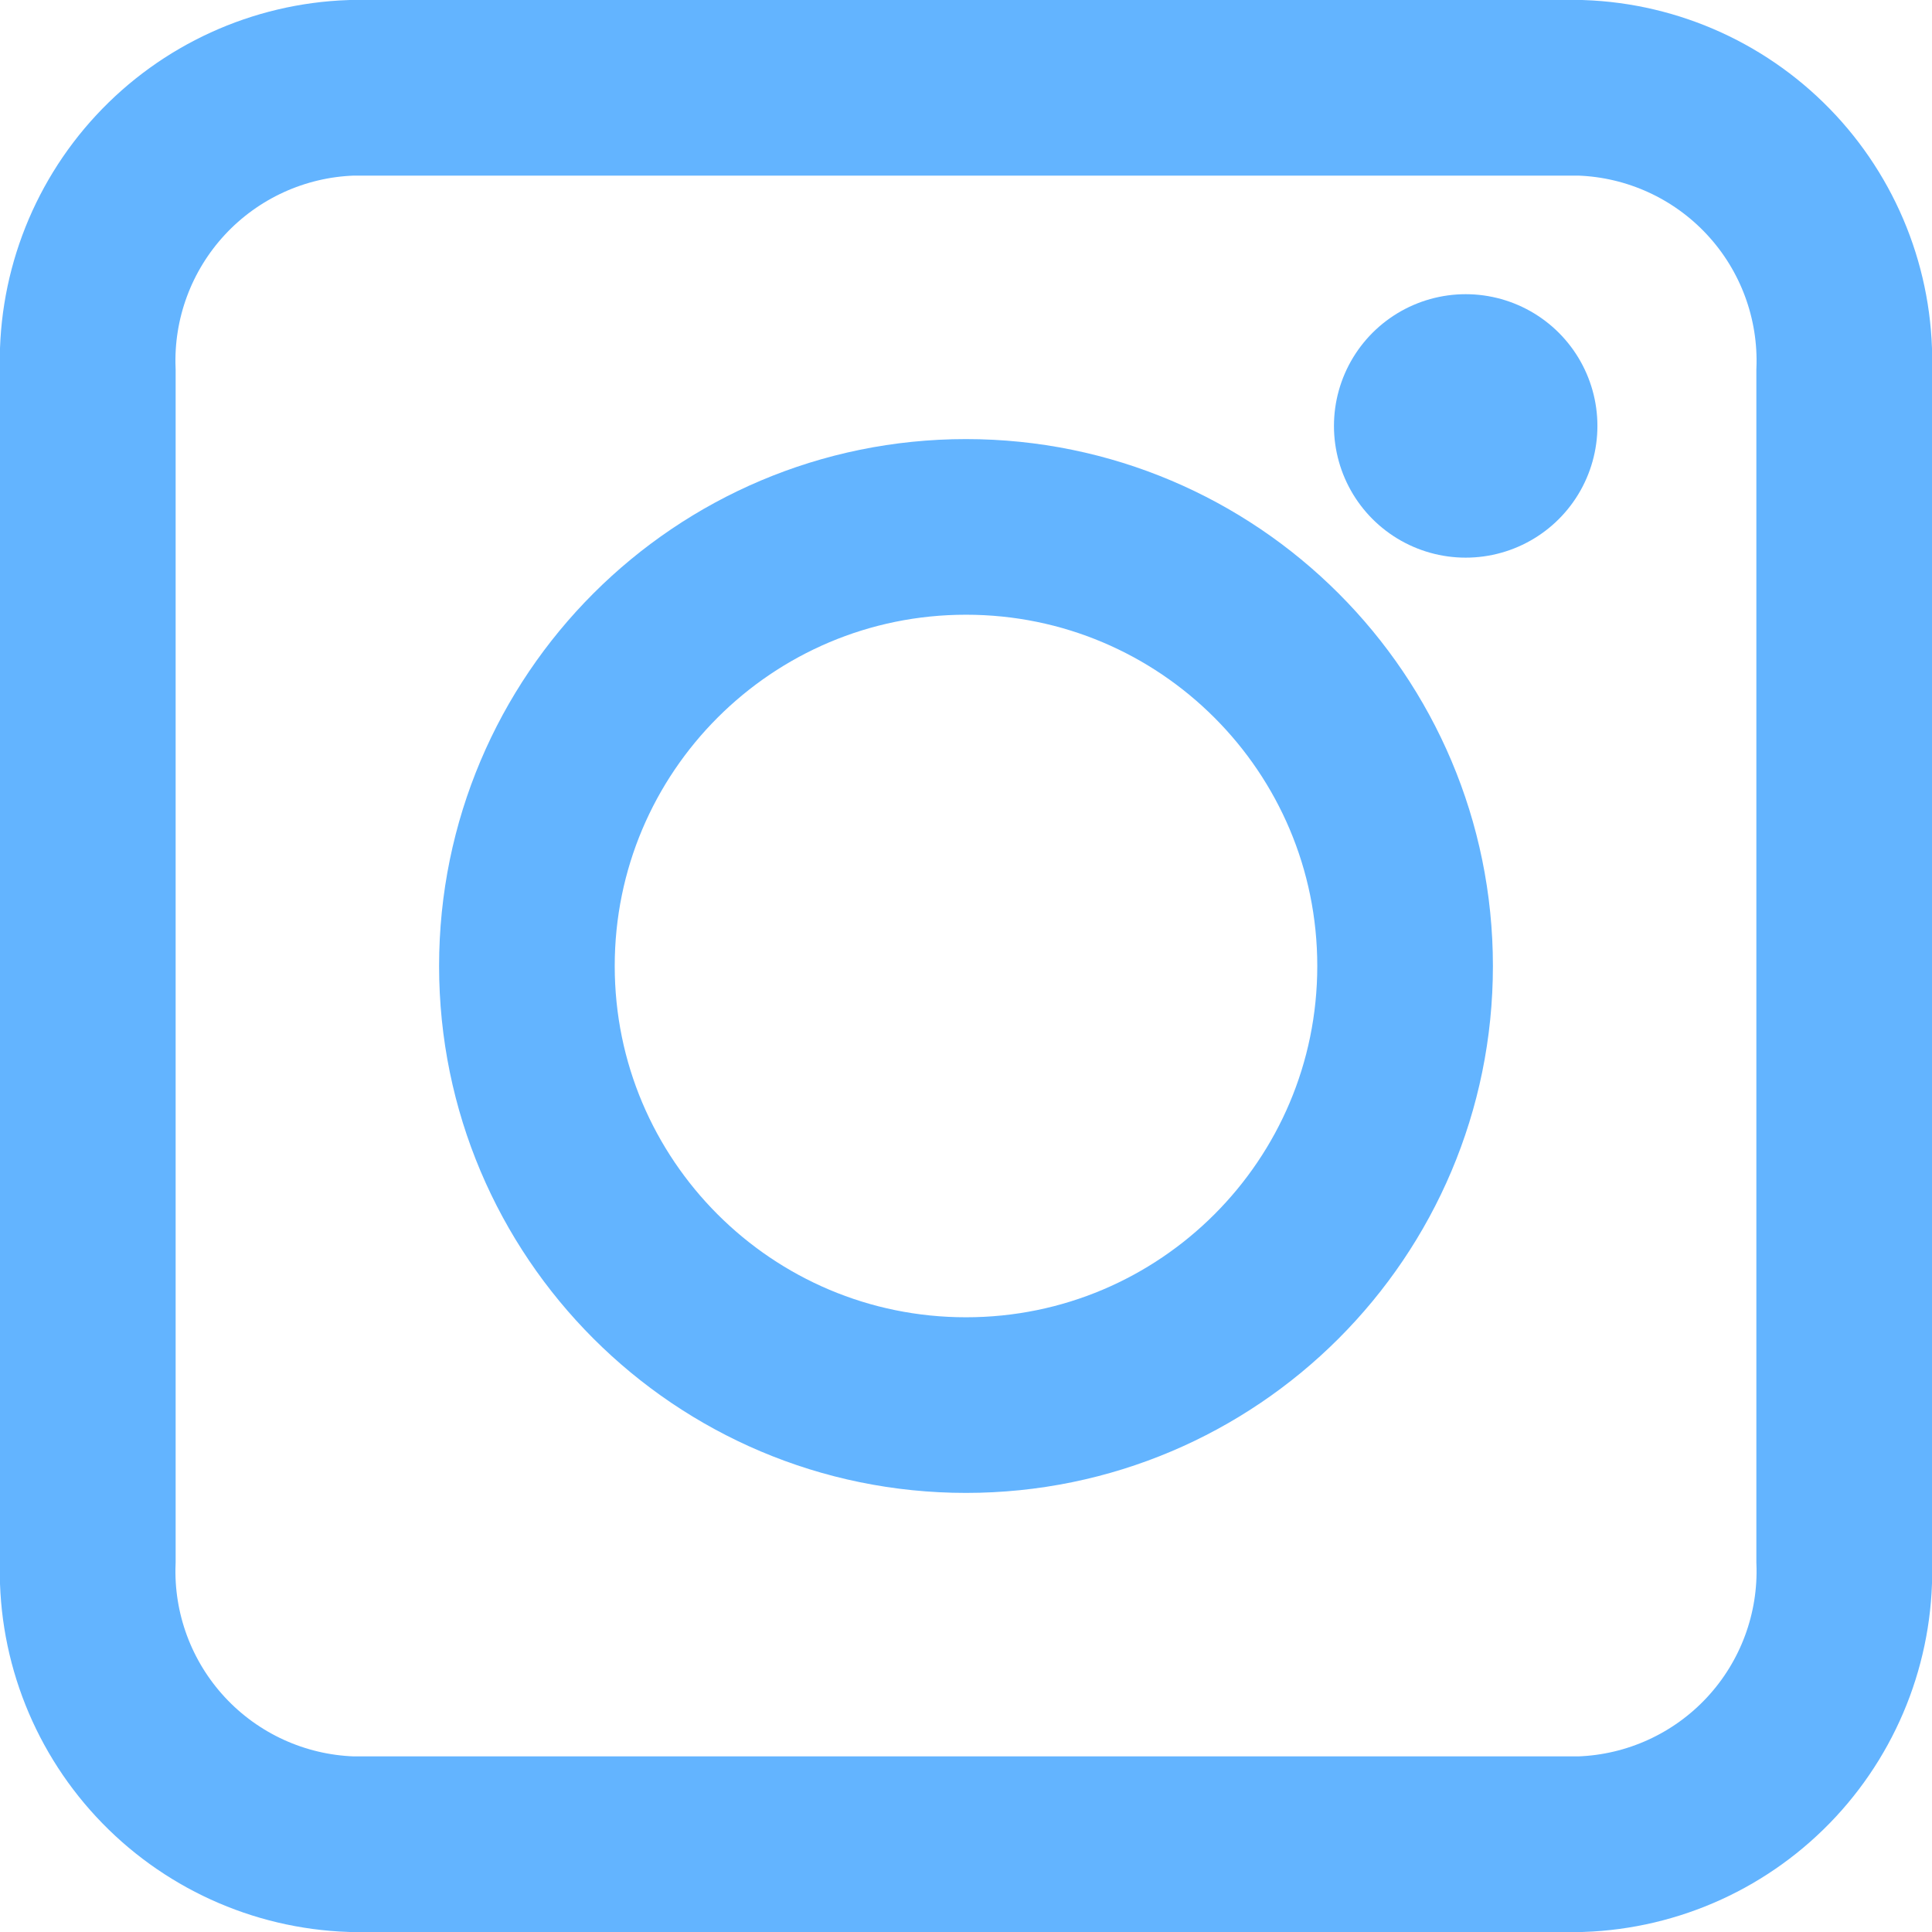
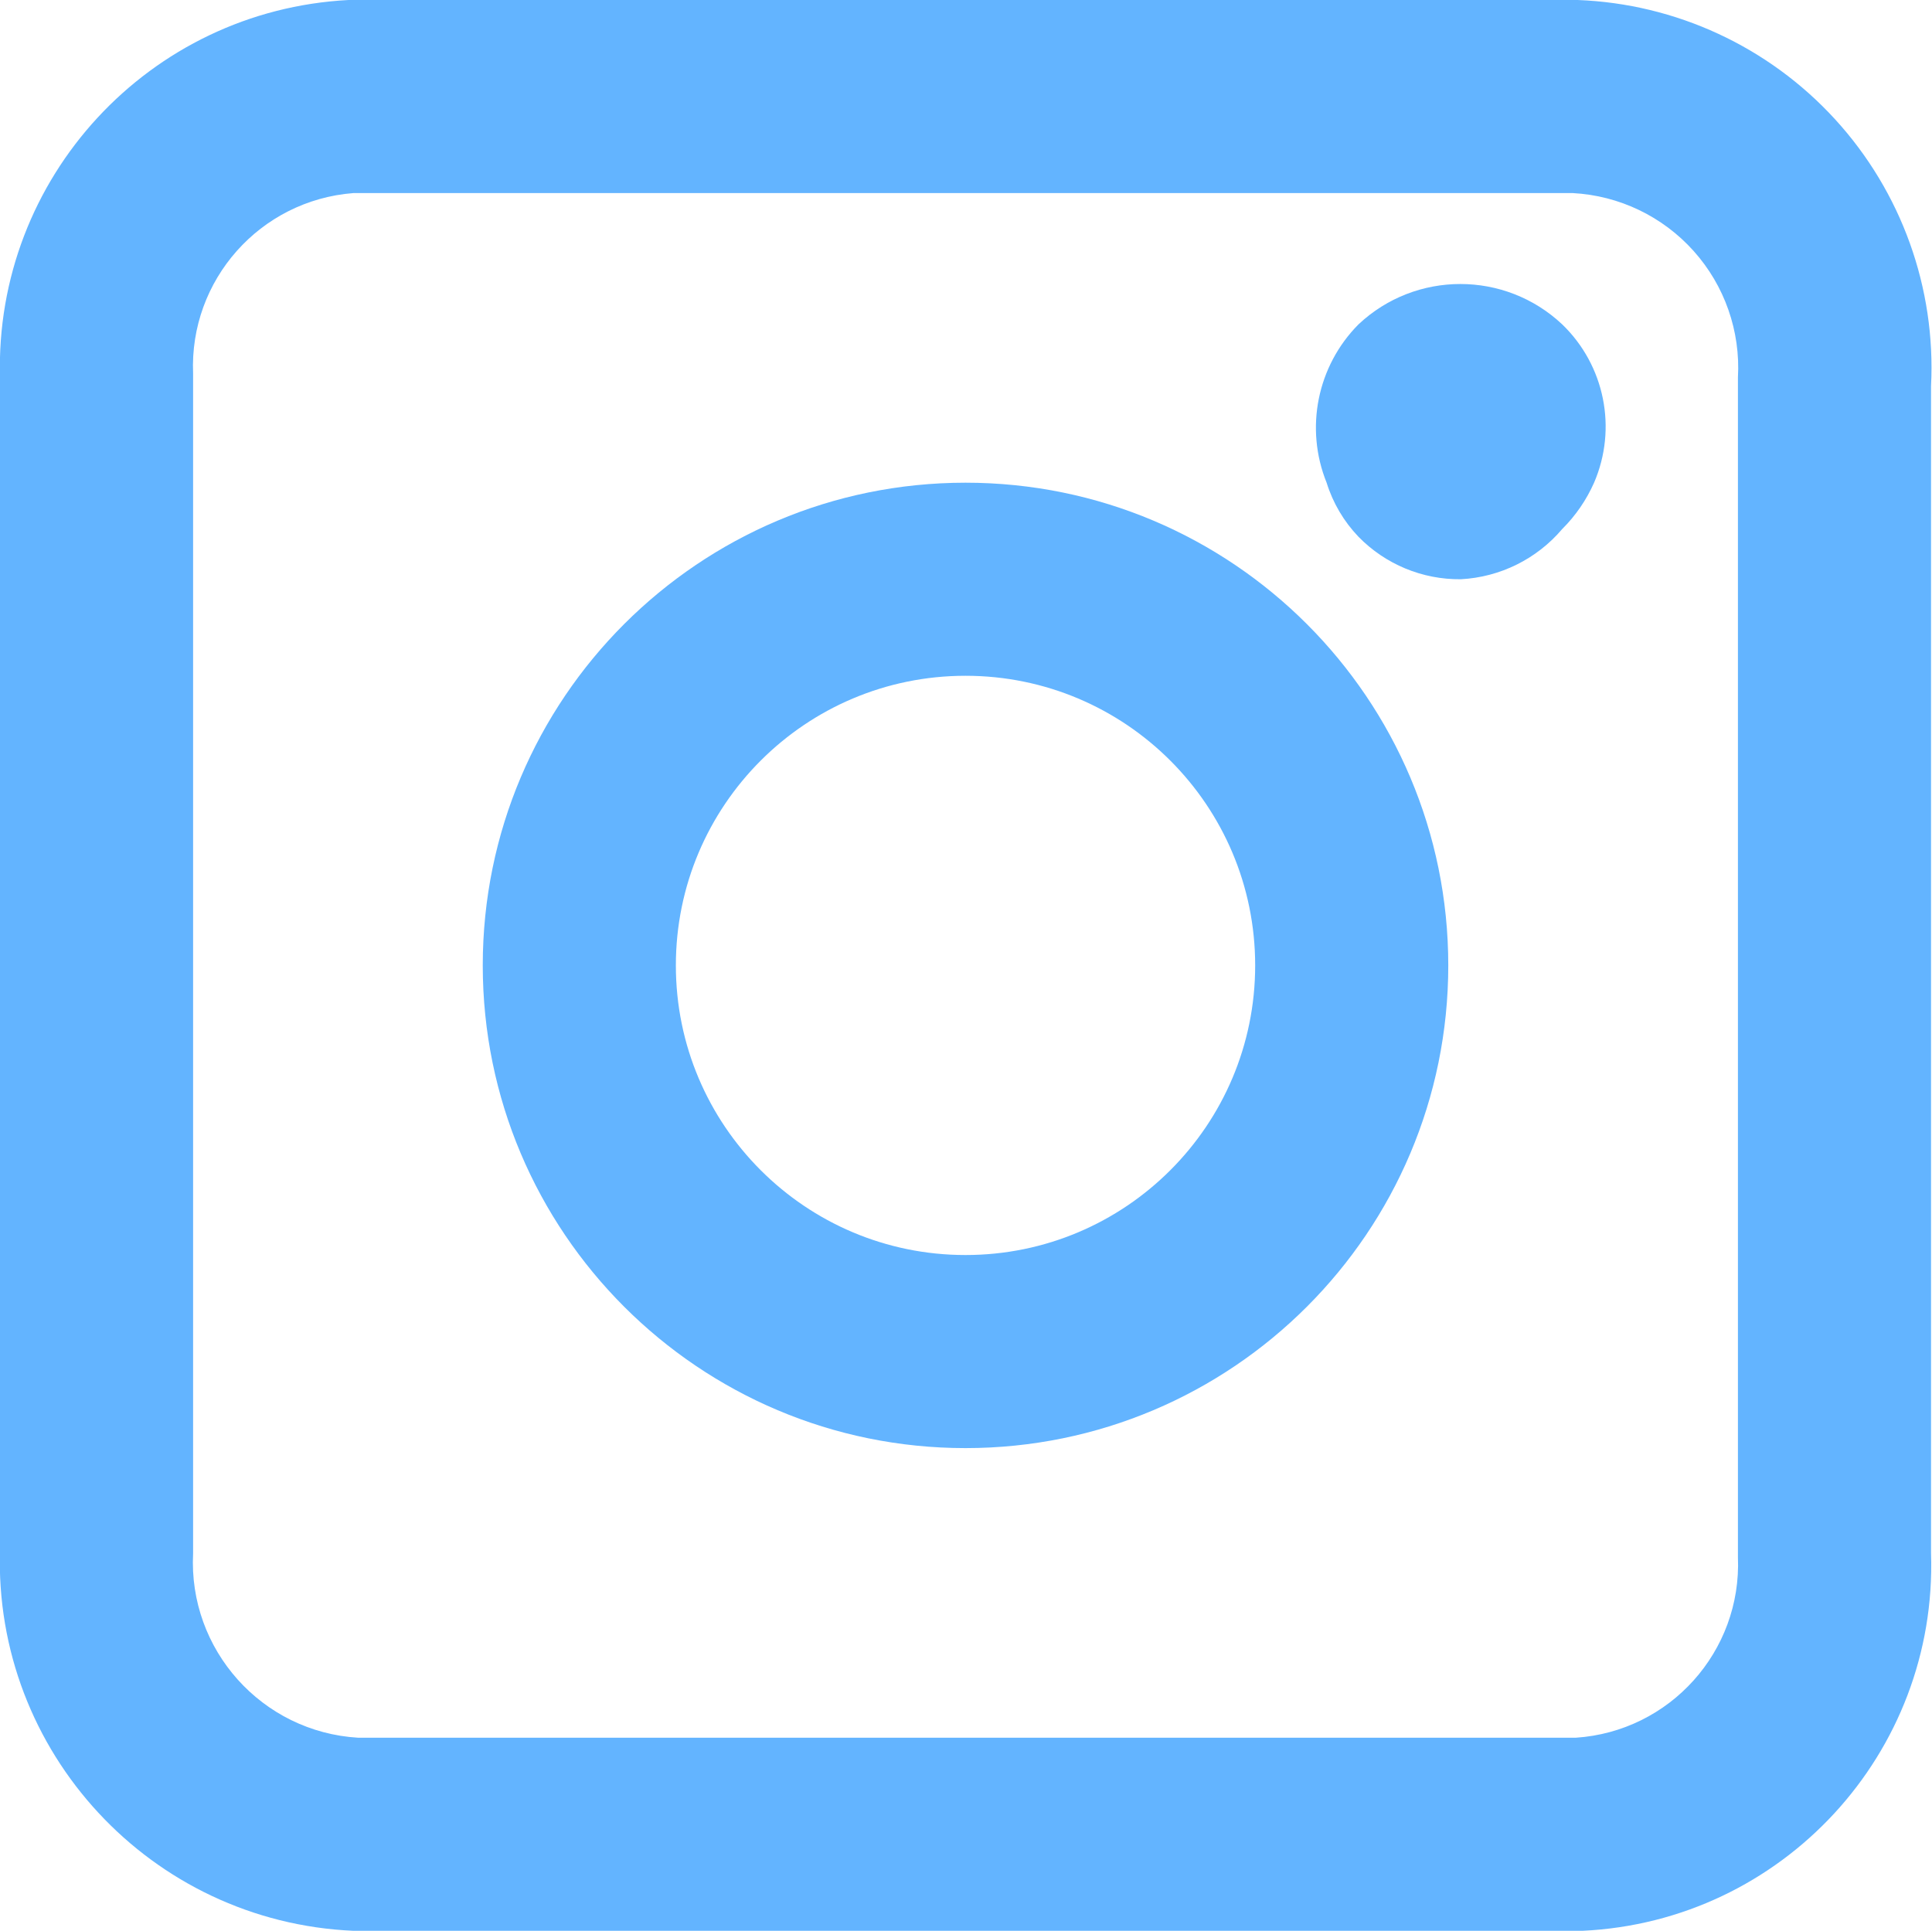
- <svg xmlns="http://www.w3.org/2000/svg" width="22" height="22" viewBox="0 0 22 22">
-   <path d="M18,21H4a3.11,3.11,0,0,1-3-3.23V4.23A3.11,3.11,0,0,1,4,1H18a3.11,3.11,0,0,1,3,3.23V17.77A3.11,3.11,0,0,1,18,21Z" fill="none" stroke="#63b4ff" stroke-miterlimit="10" stroke-width="2" />
-   <circle cx="11" cy="11" r="5" fill="none" stroke="#63b4ff" stroke-miterlimit="10" stroke-width="2" />
-   <line x1="16.69" y1="4.85" x2="16.69" y2="4.85" fill="none" stroke="#63b4ff" stroke-linecap="round" stroke-miterlimit="10" stroke-width="3" />
+ <svg xmlns="http://www.w3.org/2000/svg" width="20.01" height="20" viewBox="0 0 20.01 20">
+   <path d="M16.37,20H3.66A3.83,3.83,0,0,1,0,16.05V3.91A3.81,3.81,0,0,1,3.61,0H16.34A3.81,3.81,0,0,1,20,4V16.09A3.79,3.79,0,0,1,16.39,20ZM16.29,2H3.66A1.8,1.8,0,0,0,2,3.87V16.09A1.82,1.82,0,0,0,3.71,18H16.32A1.8,1.8,0,0,0,18,16.13V3.91A1.81,1.81,0,0,0,16.29,2Z" fill="#63b4ff" />
+   <path d="M10,15a5,5,0,1,1,5-5A5,5,0,0,1,10,15Zm0-8a3,3,0,1,0,3,3A3,3,0,0,0,10,7Z" fill="#63b4ff" />
+   <path d="M15.13,6a1.46,1.46,0,0,1-1.06-.44A1.42,1.42,0,0,1,13.74,5a1.52,1.52,0,0,1,.33-1.64,1.54,1.54,0,0,1,2.11,0A1.47,1.47,0,0,1,16.51,5a1.58,1.58,0,0,1-.33.48A1.48,1.48,0,0,1,15.13,6Z" fill="#63b4ff" />
</svg>
